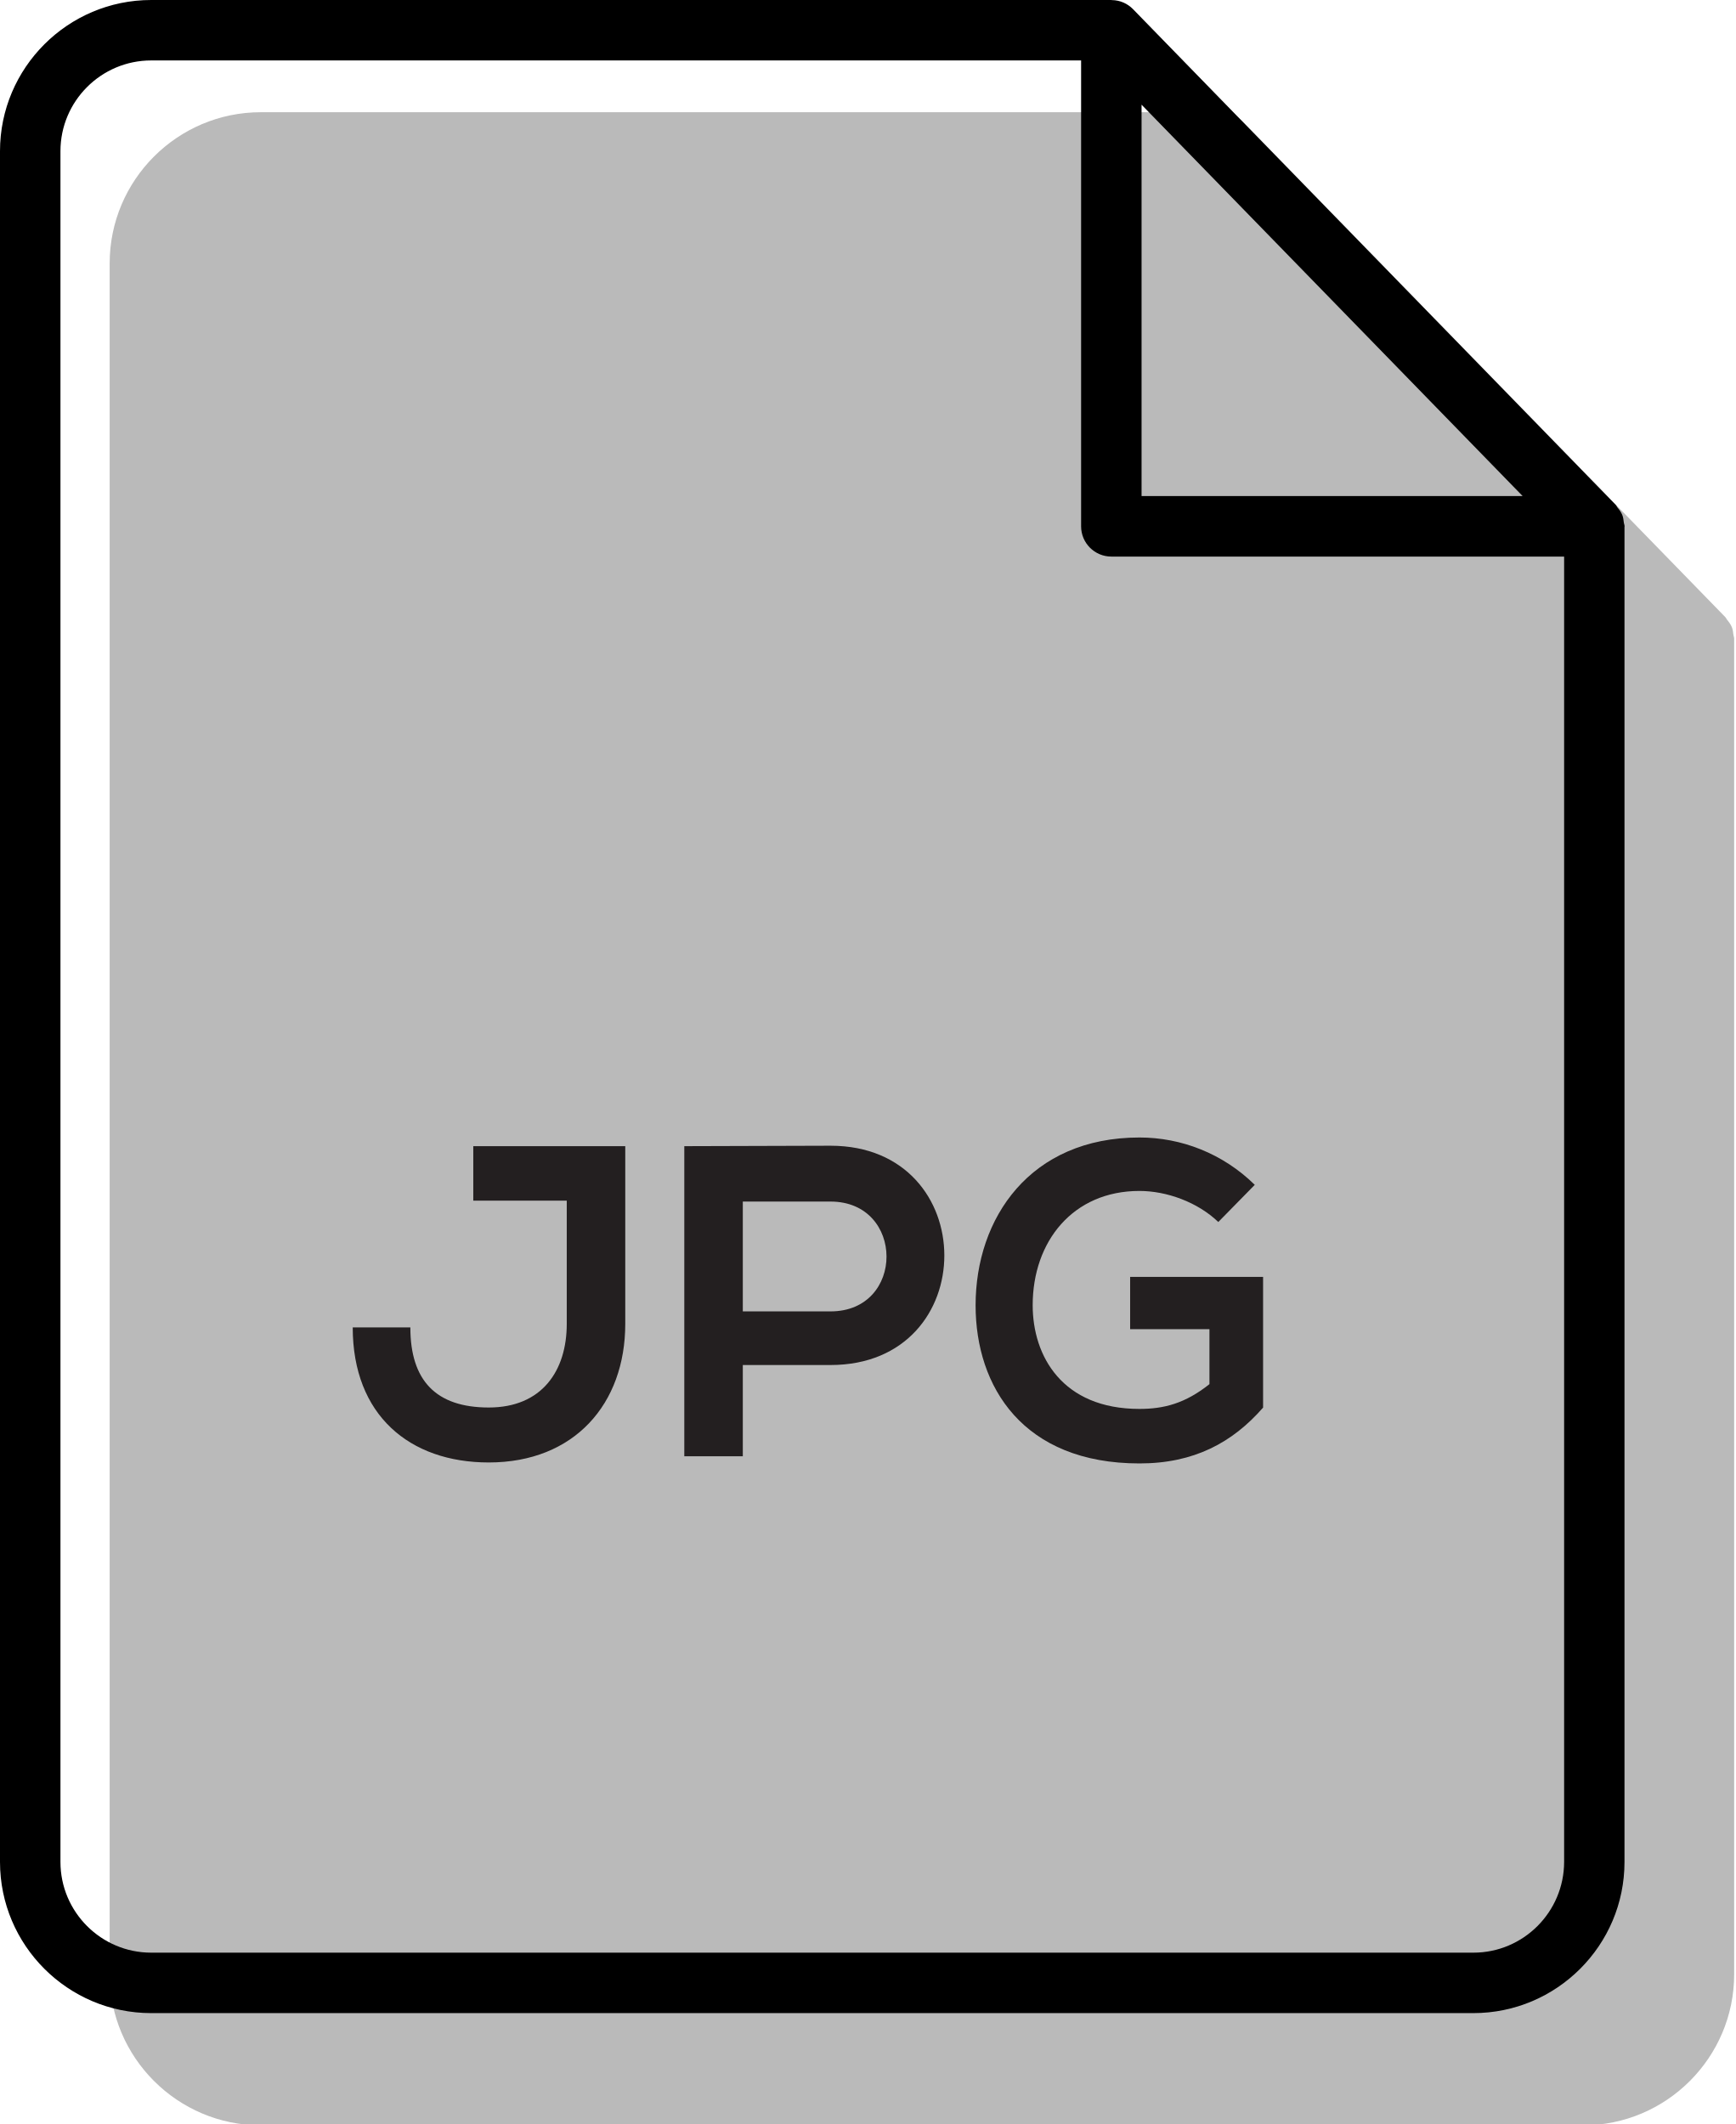
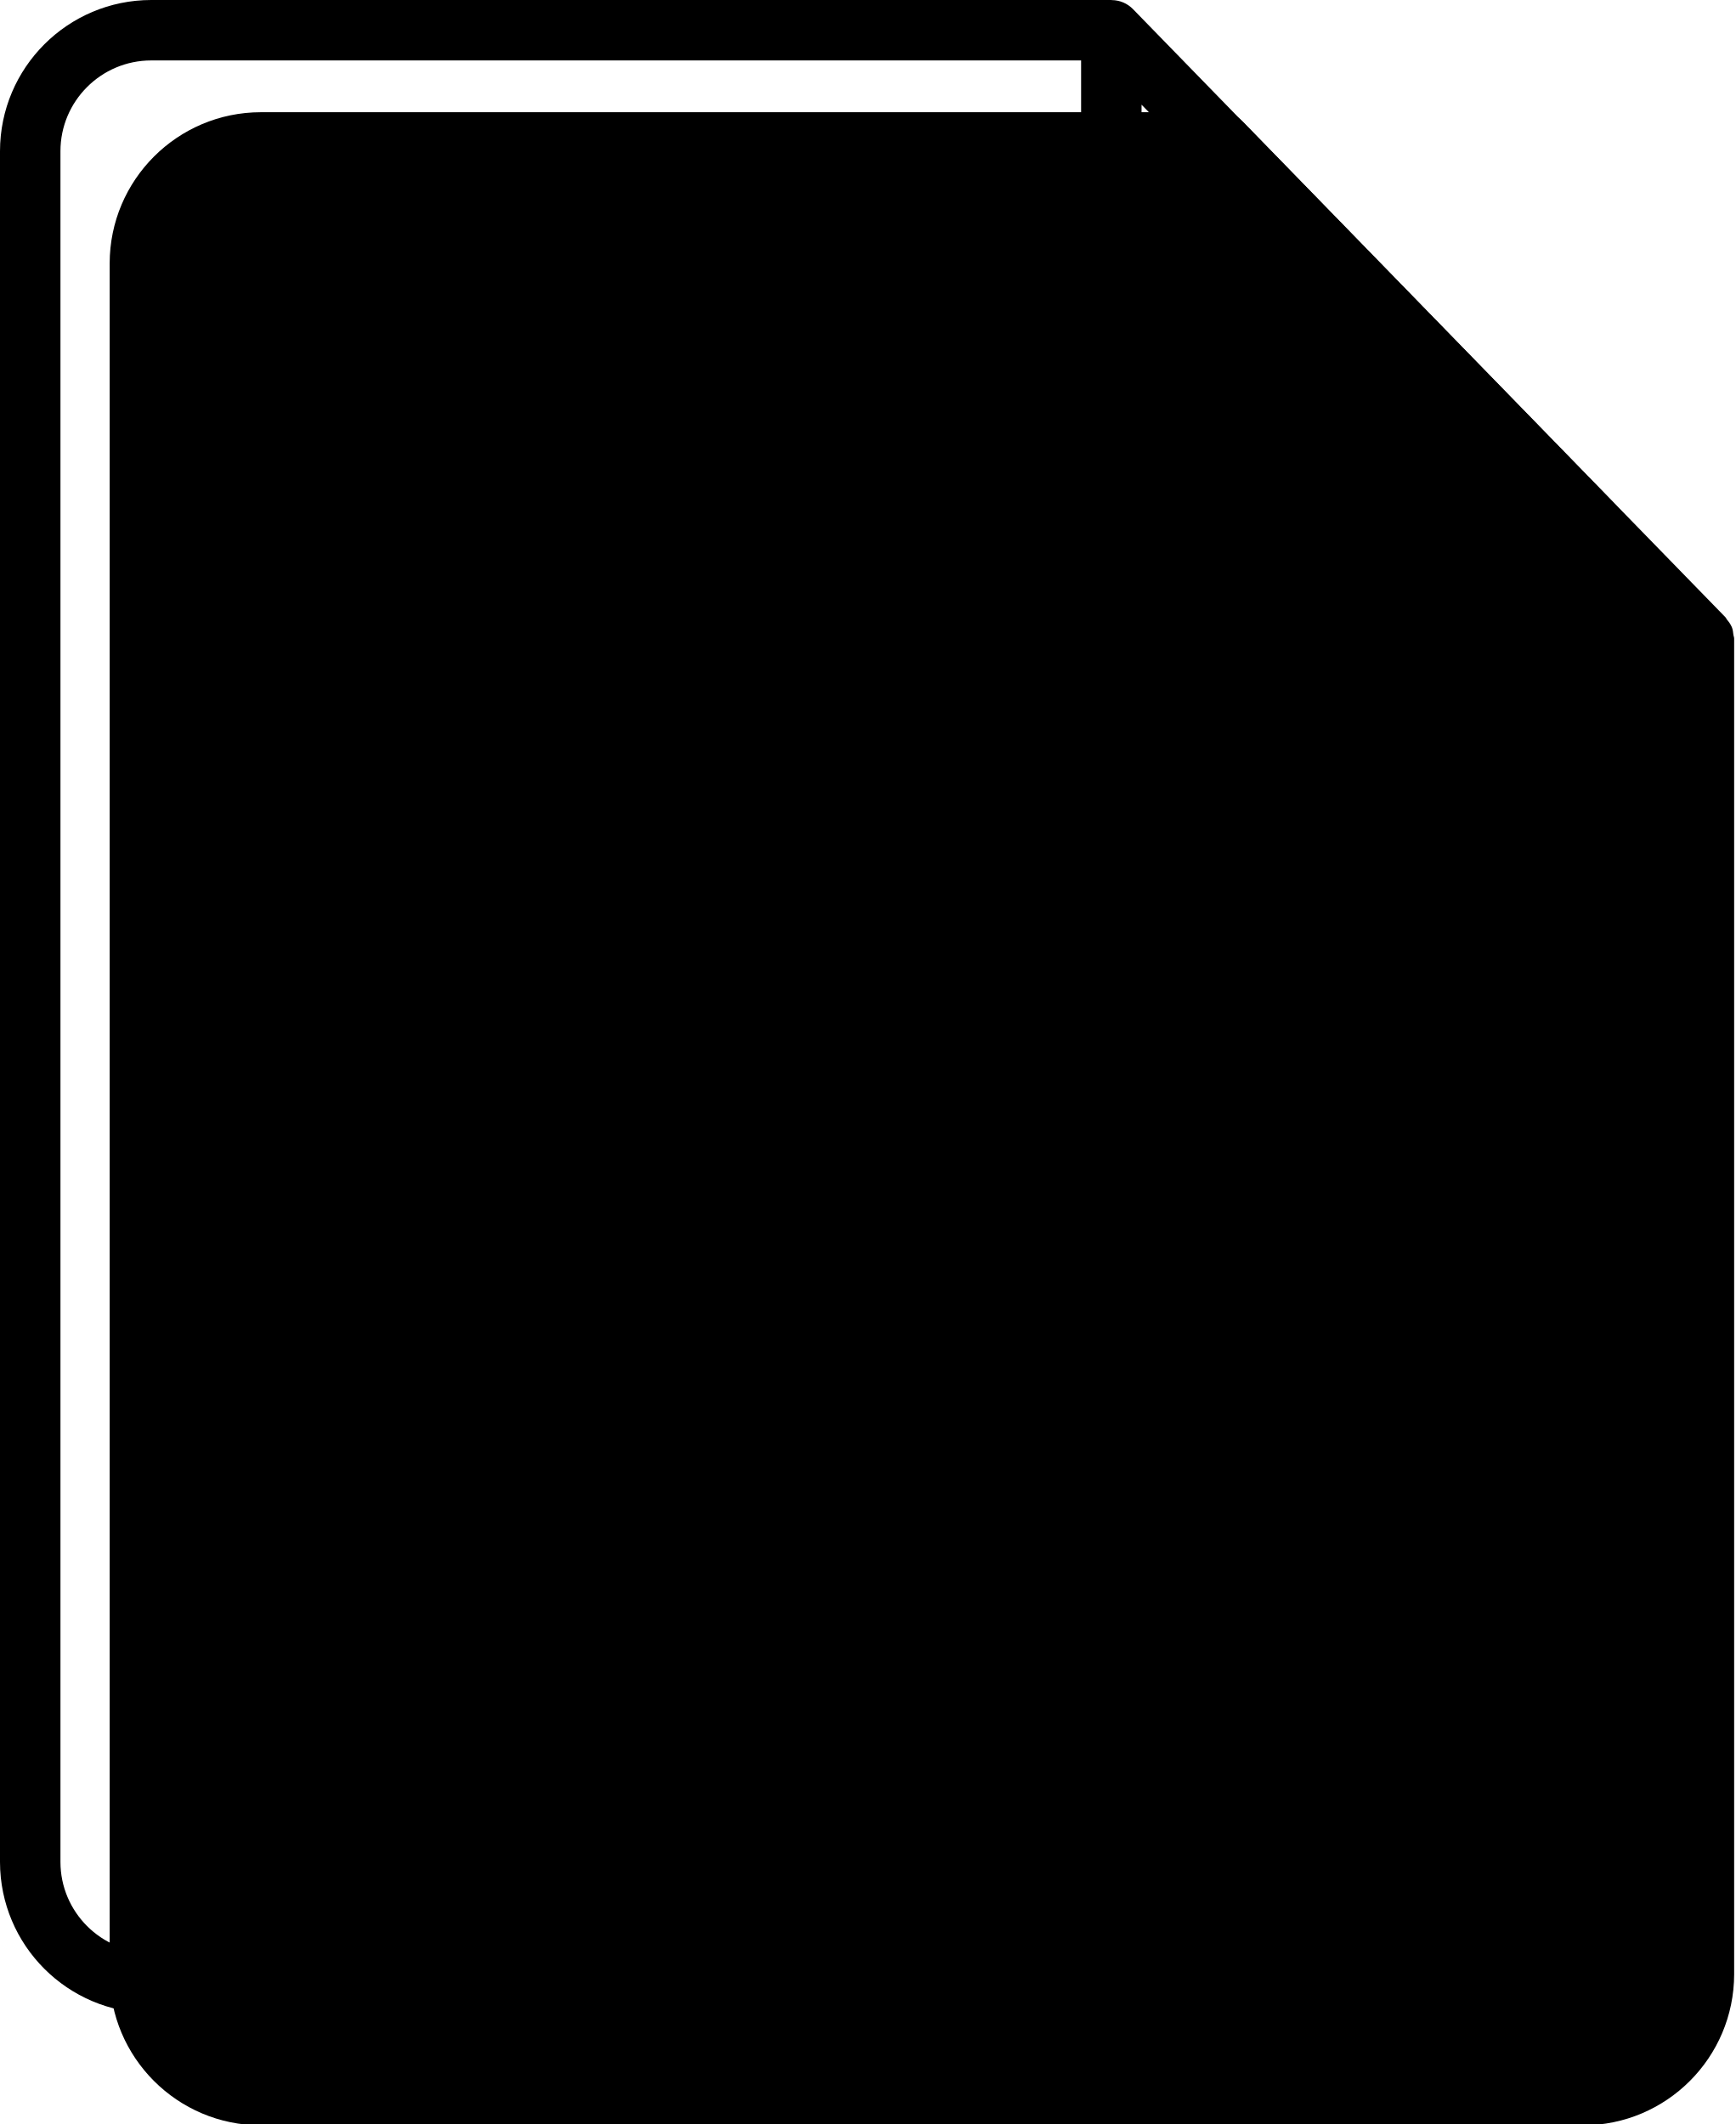
- <svg xmlns="http://www.w3.org/2000/svg" version="1.1" id="Capa_1" x="0px" y="0px" viewBox="0 0 19.607 24" style="enable-background:new 0 0 19.607 24;" xml:space="preserve">
-   <style type="text/css">
- 	.st0{fill:#BABABA;}
- 	.st1{fill:#231F20;}
- </style>
-   <path class="st0" d="M19.592,7.219V7.215l0,0l0,0c0-0.014-0.006-0.026-0.008-0.039c-0.004-0.03-0.006-0.06-0.018-0.089  c-0.013-0.032-0.033-0.059-0.055-0.085c-0.006-0.008-0.009-0.017-0.016-0.025l-0.002-0.003c-0.001-0.001-0.002-0.002-0.003-0.003  l-5.451-5.599l-0.001-0.001C13.977,1.309,13.893,1.27,13.8,1.269h-0.001c-0.002,0-0.003-0.001-0.005-0.001H2.947  c-0.942,0-1.708,0.766-1.708,1.708v19.331c0,0.942,0.767,1.708,1.708,1.708h14.937c0.942,0,1.708-0.766,1.708-1.707V7.221  C19.592,7.22,19.592,7.219,19.592,7.219z" />
-   <path d="M18.354,5.951V5.947l0,0l0,0c0-0.014-0.006-0.026-0.008-0.039c-0.004-0.03-0.006-0.06-0.018-0.089  c-0.013-0.032-0.033-0.059-0.055-0.085c-0.006-0.008-0.009-0.017-0.016-0.025l-0.002-0.003c-0.001-0.001-0.002-0.002-0.003-0.003  l-5.451-5.599L12.8,0.103c-0.061-0.062-0.145-0.101-0.238-0.102h-0.001C12.559,0.001,12.557,0,12.556,0H1.708  C0.767,0,0,0.766,0,1.708v19.331c0,0.942,0.767,1.708,1.708,1.708h14.937c0.942,0,1.708-0.766,1.708-1.707V5.953  C18.354,5.952,18.354,5.952,18.354,5.951z M12.897,1.183l4.305,4.422h-4.305C12.897,5.605,12.897,1.183,12.897,1.183z   M16.646,22.064H1.708c-0.565,0-1.025-0.46-1.025-1.025V1.708c0-0.565,0.46-1.025,1.025-1.025h10.506v5.264  c0,0.189,0.153,0.342,0.342,0.342h5.115v14.75C17.67,21.604,17.211,22.064,16.646,22.064z" />
-   <g>
-     <path class="st1" d="M7.064,14.959c0,0.905-0.576,1.566-1.542,1.566c-0.896,0-1.537-0.536-1.537-1.526h0.651   c0,0.601,0.29,0.905,0.886,0.905c0.601,0,0.881-0.415,0.881-0.945v-1.392H5.347v-0.616c0.571,0,1.141,0,1.717,0V14.959z" />
-     <path class="st1" d="M9.383,15.424H8.392v1.031H7.731v-3.504c0.551,0,1.101-0.005,1.652-0.005   C11.095,12.946,11.1,15.424,9.383,15.424z M8.392,14.818h0.991c0.846,0,0.841-1.241,0-1.241H8.392V14.818z" />
-     <path class="st1" d="M13.764,13.808c-0.235-0.226-0.585-0.351-0.891-0.351c-0.751,0-1.206,0.57-1.206,1.291   c0,0.576,0.335,1.172,1.206,1.172c0.275,0,0.516-0.061,0.791-0.28v-0.621h-0.896v-0.591h1.502v1.477   c-0.346,0.396-0.781,0.631-1.396,0.631c-1.316,0-1.852-0.866-1.852-1.787c0-0.985,0.615-1.896,1.852-1.896   c0.471,0,0.941,0.18,1.302,0.535L13.764,13.808z" />
-   </g>
+ <svg xmlns="http://www.w3.org/2000/svg" class="icon file-icon file-icon--jpg" viewBox="0 0 19.607 24">
+   <path class="file-icon__shadow" d="M19.592 7.219v-.004c0-.014-.006-.026-.008-.039-.004-.03-.006-.06-.018-.089a.318.318 0 0 0-.055-.085c-.006-.008-.009-.017-.016-.025l-.002-.003-.003-.003-5.451-5.599-.001-.001a.338.338 0 0 0-.238-.102h-.001l-.005-.001H2.947a1.71 1.71 0 0 0-1.708 1.708v19.331a1.71 1.71 0 0 0 1.708 1.708h14.937a1.71 1.71 0 0 0 1.708-1.707V7.221v-.002z" />
+   <path class="file-icon__outline" d="M18.354 5.951v-.004c0-.014-.006-.026-.008-.039-.004-.03-.006-.06-.018-.089a.318.318 0 0 0-.055-.085c-.006-.008-.009-.017-.016-.025l-.002-.003-.003-.003L12.801.104 12.8.103a.338.338 0 0 0-.238-.102h-.001L12.556 0H1.708A1.71 1.71 0 0 0 0 1.708v19.331a1.71 1.71 0 0 0 1.708 1.708h14.937a1.71 1.71 0 0 0 1.708-1.707V5.953l.001-.002zm-5.457-4.768l4.305 4.422h-4.305V1.183zm3.749 20.881H1.708c-.565 0-1.025-.46-1.025-1.025V1.708c0-.565.46-1.025 1.025-1.025h10.506v5.264c0 .189.153.342.342.342h5.115v14.75a1.027 1.027 0 0 1-1.025 1.025z" />
+   <path class="file-icon__type" d="M7.064 14.959c0 .905-.576 1.566-1.542 1.566-.896 0-1.537-.536-1.537-1.526h.651c0 .601.29.905.886.905.601 0 .881-.415.881-.945v-1.392H5.347v-.616h1.717v2.008zM9.383 15.424h-.991v1.031h-.661v-3.504c.551 0 1.101-.005 1.652-.005 1.712 0 1.717 2.478 0 2.478zm-.991-.606h.991c.846 0 .841-1.241 0-1.241h-.991v1.241z" />
+   <path class="file-icon__type" d="M13.764 13.808a1.338 1.338 0 0 0-.891-.351c-.751 0-1.206.57-1.206 1.291 0 .576.335 1.172 1.206 1.172.275 0 .516-.061.791-.28v-.621h-.896v-.591h1.502v1.477c-.346.396-.781.631-1.396.631-1.316 0-1.852-.866-1.852-1.787 0-.985.615-1.896 1.852-1.896.471 0 .941.18 1.302.535l-.412.42z" />
</svg>
